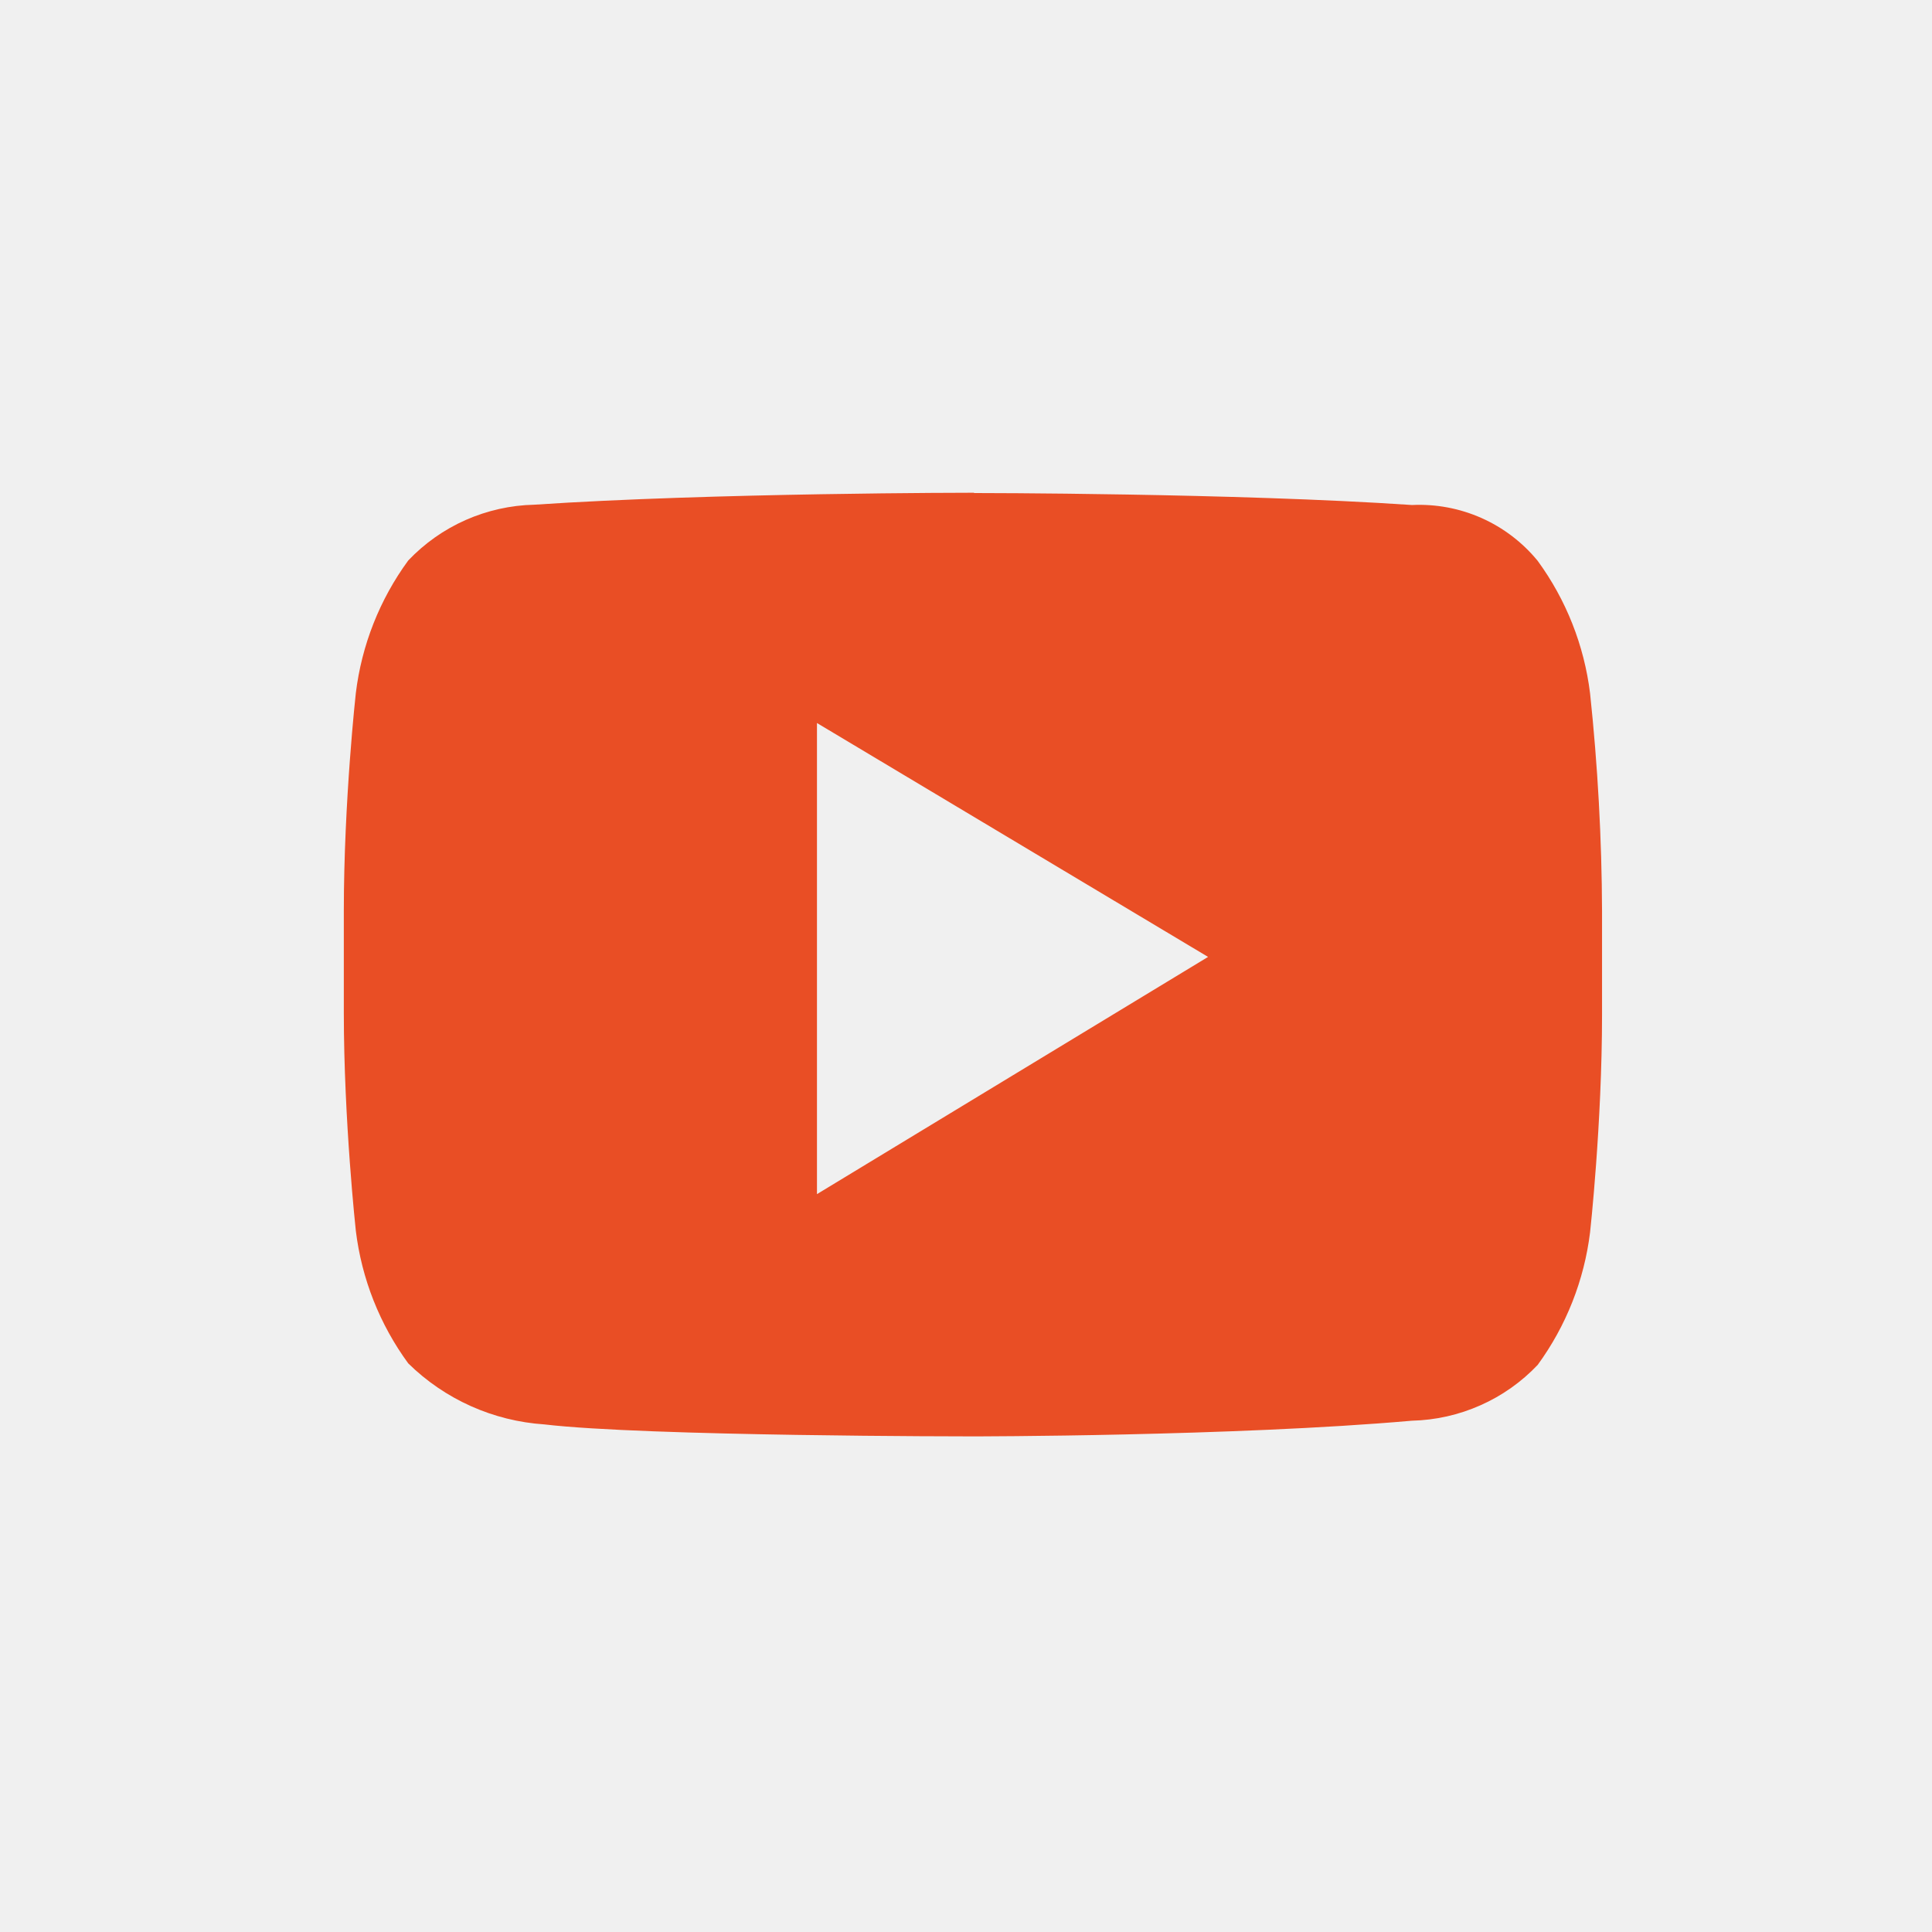
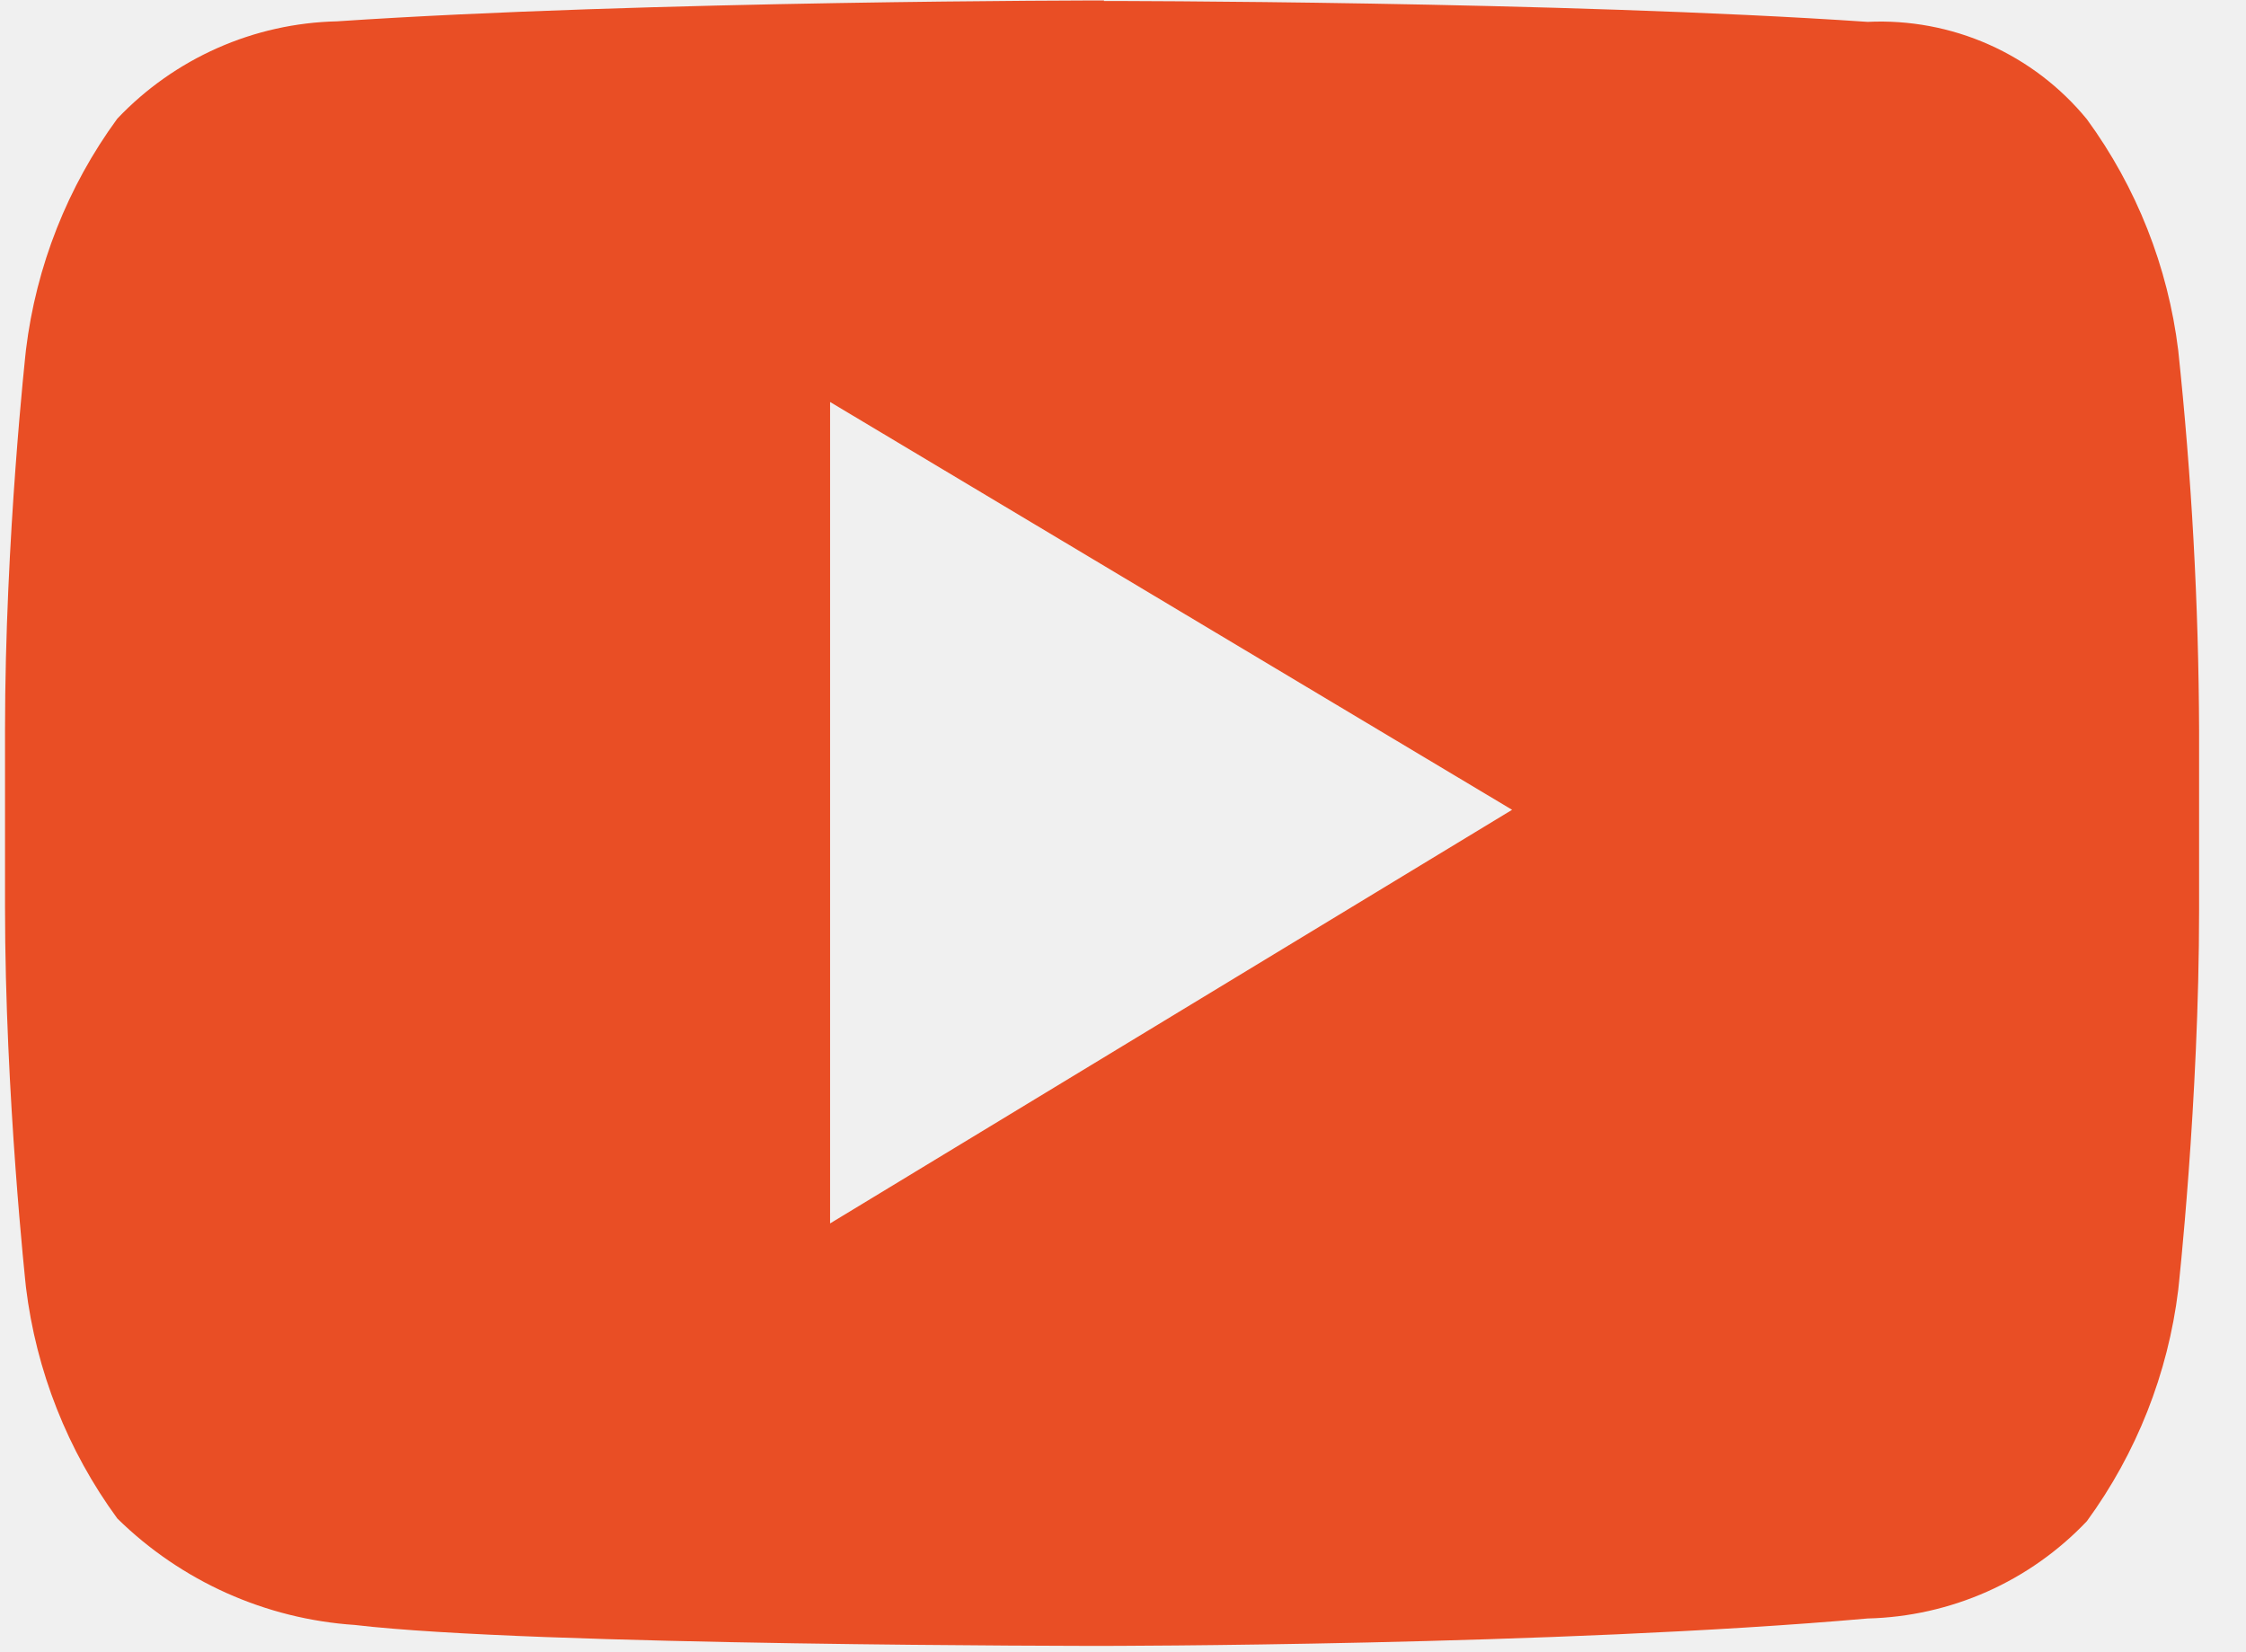
- <svg xmlns="http://www.w3.org/2000/svg" width="51" height="51" viewBox="0 0 51 51" fill="none">
-   <g clip-path="url(#clip0_661_3360)">
-     <path d="M21.566 19.086L31.89 25.26L21.566 31.522V19.086ZM25.715 13.007C25.715 13.007 18.802 13.007 14.102 13.323C13.478 13.337 12.863 13.475 12.292 13.727C11.721 13.98 11.206 14.343 10.776 14.796C10.023 15.825 9.547 17.03 9.393 18.296C9.393 18.296 9.076 21.146 9.076 24.054V26.733C9.076 29.582 9.393 32.489 9.393 32.489C9.547 33.755 10.023 34.96 10.776 35.989C11.743 36.94 13.019 37.511 14.372 37.601C17.042 37.917 25.66 37.917 25.66 37.917C25.66 37.917 32.572 37.917 37.272 37.503C37.895 37.488 38.509 37.35 39.078 37.097C39.648 36.845 40.162 36.482 40.591 36.03C41.343 35 41.819 33.795 41.974 32.529C41.974 32.529 42.29 29.679 42.29 26.772V24.062C42.283 22.139 42.177 20.217 41.974 18.304C41.819 17.039 41.343 15.834 40.591 14.805C40.191 14.317 39.683 13.93 39.107 13.674C38.531 13.418 37.902 13.301 37.272 13.331C32.618 13.015 25.709 13.015 25.709 13.015L25.715 13.007Z" fill="#E94E25" />
-   </g>
-   <defs>
-     <clipPath id="clip0_661_3360">
-       <rect width="49.821" height="49.821" fill="white" transform="translate(0.775391 0.552734)" />
-     </clipPath>
-   </defs>
+ <svg xmlns="http://www.w3.org/2000/svg" width="34" height="25" viewBox="0 0 34 25" fill="none">
+   <path d="M12.566 6.086L22.89 12.26L12.566 18.522V6.086ZM16.715 0.007C16.715 0.007 9.802 0.007 5.102 0.323C4.478 0.337 3.863 0.474 3.292 0.727C2.721 0.98 2.206 1.343 1.776 1.796C1.023 2.825 0.547 4.03 0.393 5.296C0.393 5.296 0.076 8.146 0.076 11.054V13.733C0.076 16.582 0.393 19.489 0.393 19.489C0.547 20.755 1.023 21.96 1.776 22.989C2.743 23.939 4.019 24.511 5.372 24.601C8.042 24.918 16.66 24.918 16.66 24.918C16.66 24.918 23.572 24.918 28.272 24.503C28.895 24.488 29.509 24.35 30.078 24.098C30.648 23.845 31.162 23.482 31.591 23.03C32.343 22 32.819 20.795 32.974 19.529C32.974 19.529 33.29 16.679 33.29 13.772V11.062C33.283 9.138 33.177 7.217 32.974 5.304C32.819 4.039 32.343 2.834 31.591 1.805C31.191 1.317 30.683 0.93 30.107 0.674C29.53 0.418 28.902 0.301 28.272 0.331C23.618 0.015 16.709 0.015 16.709 0.015L16.715 0.007Z" fill="#E94E25" />
</svg>
